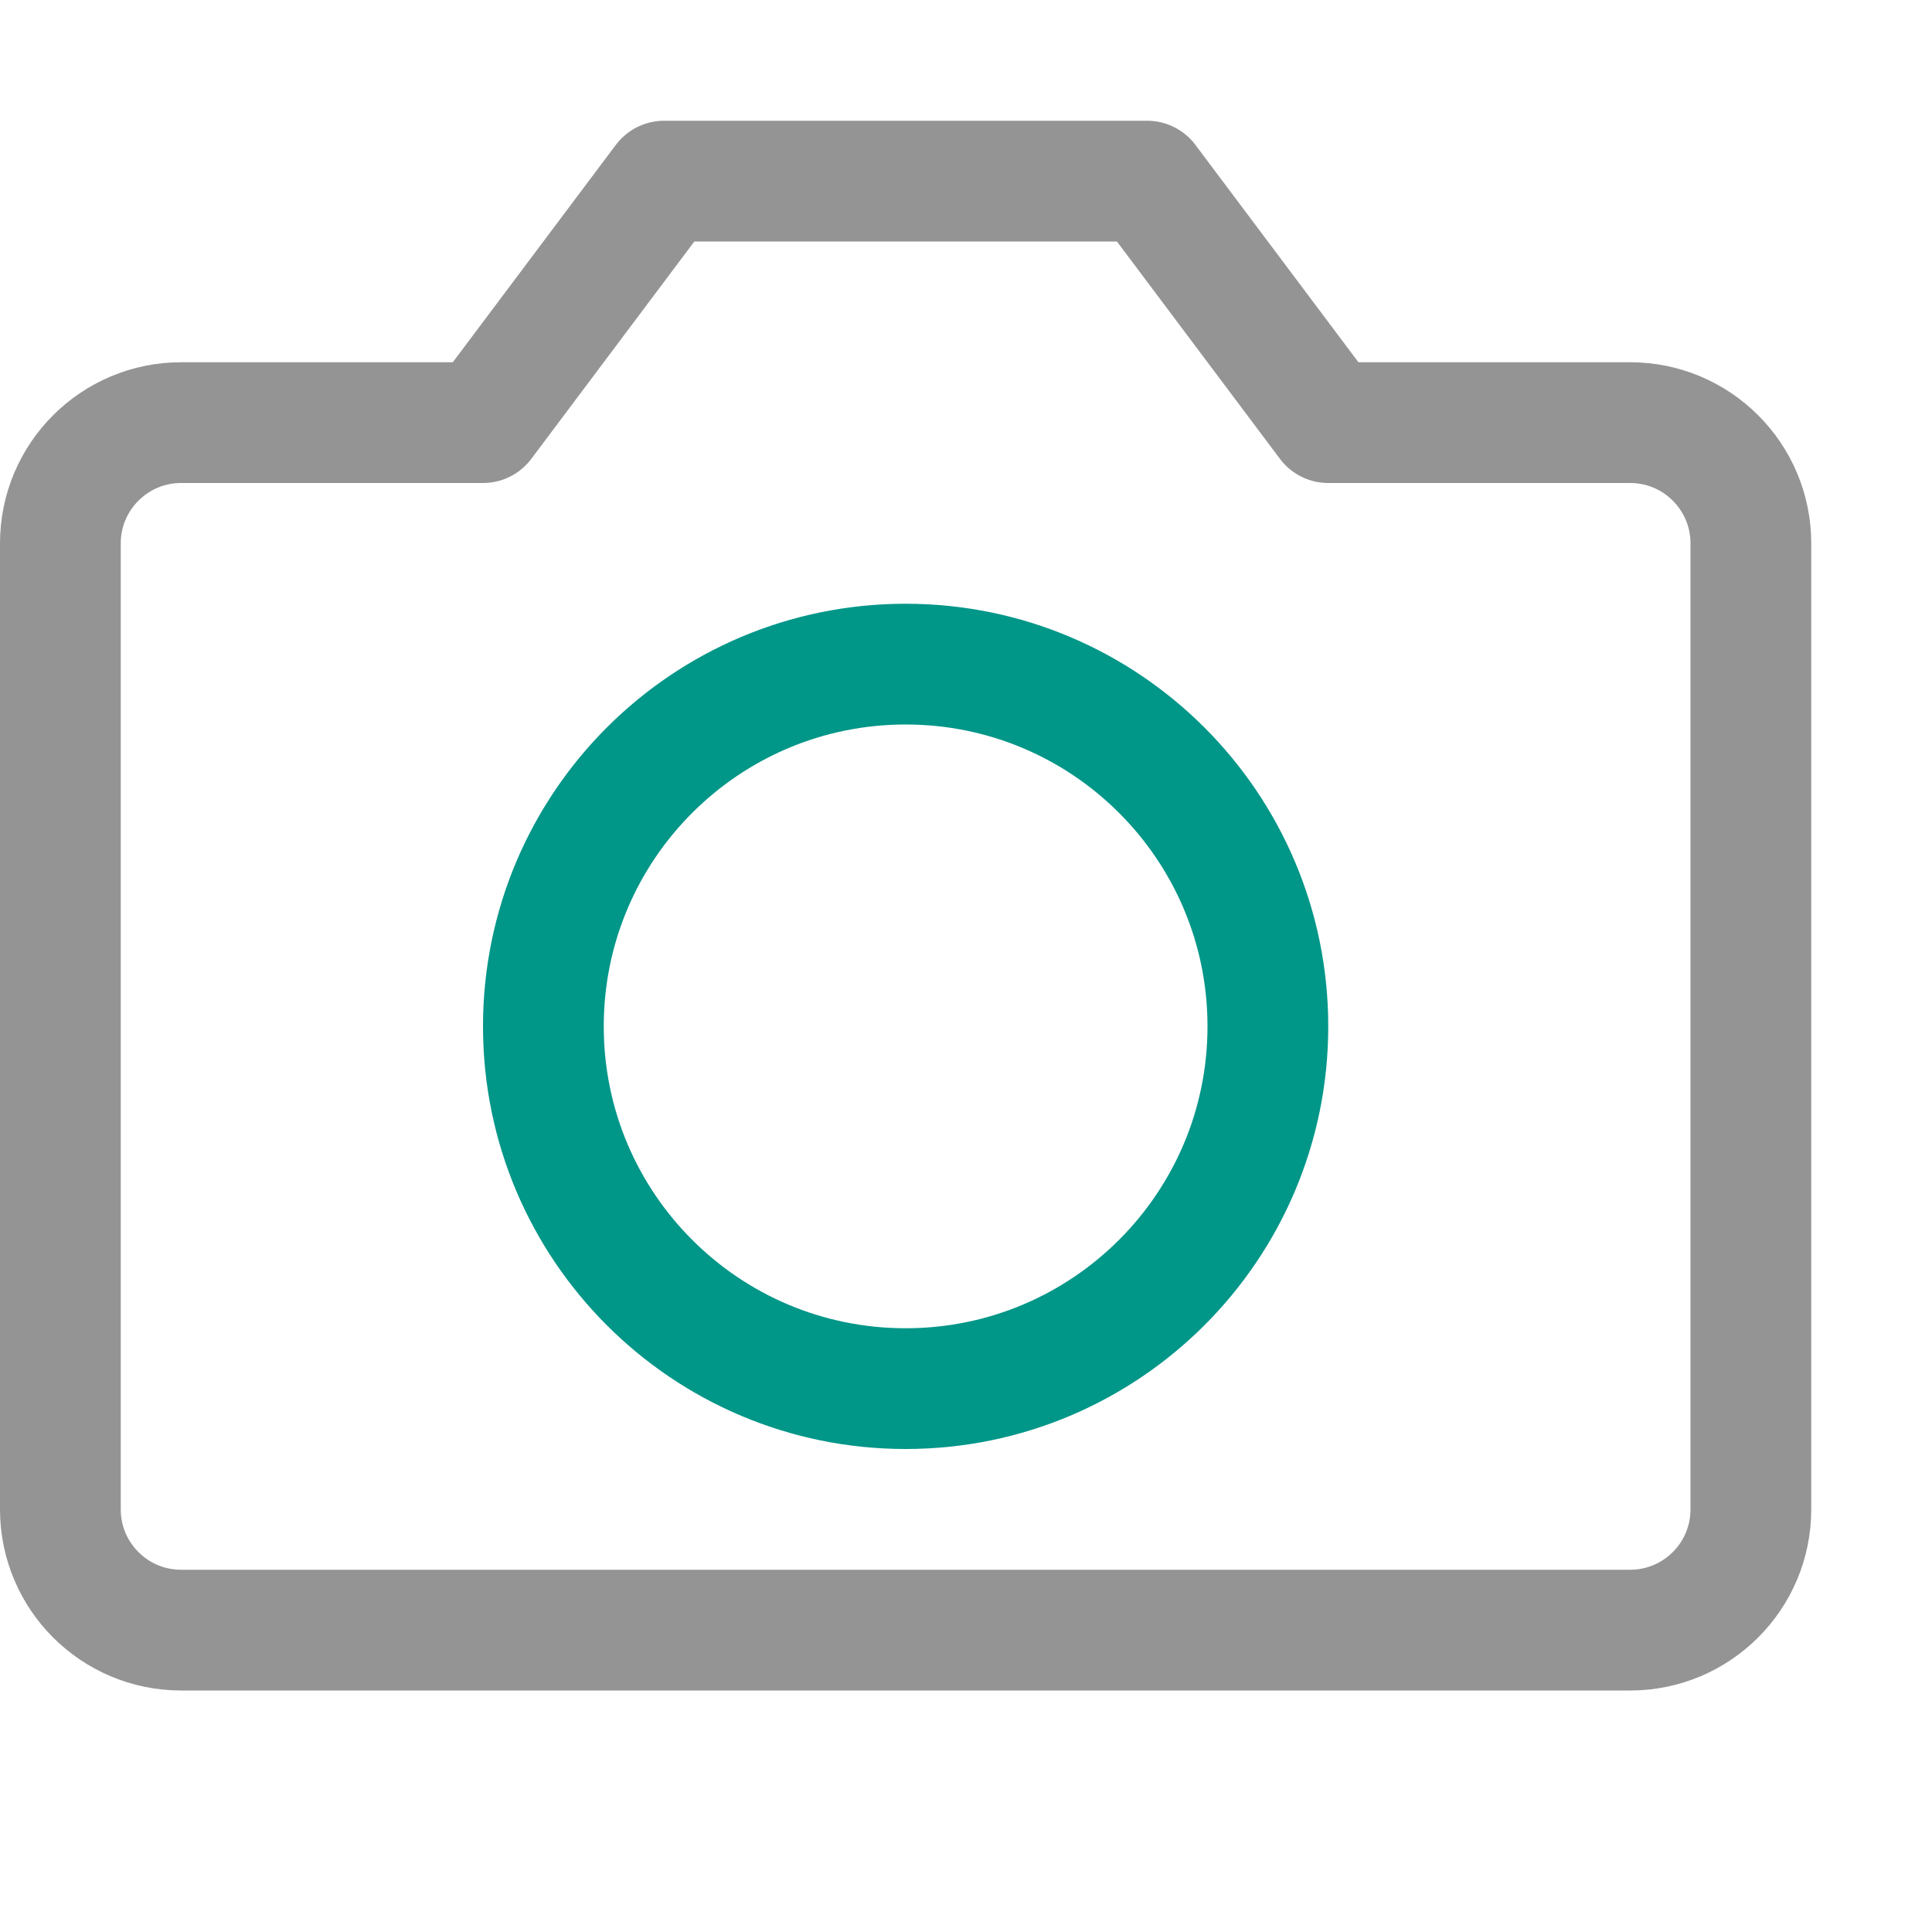
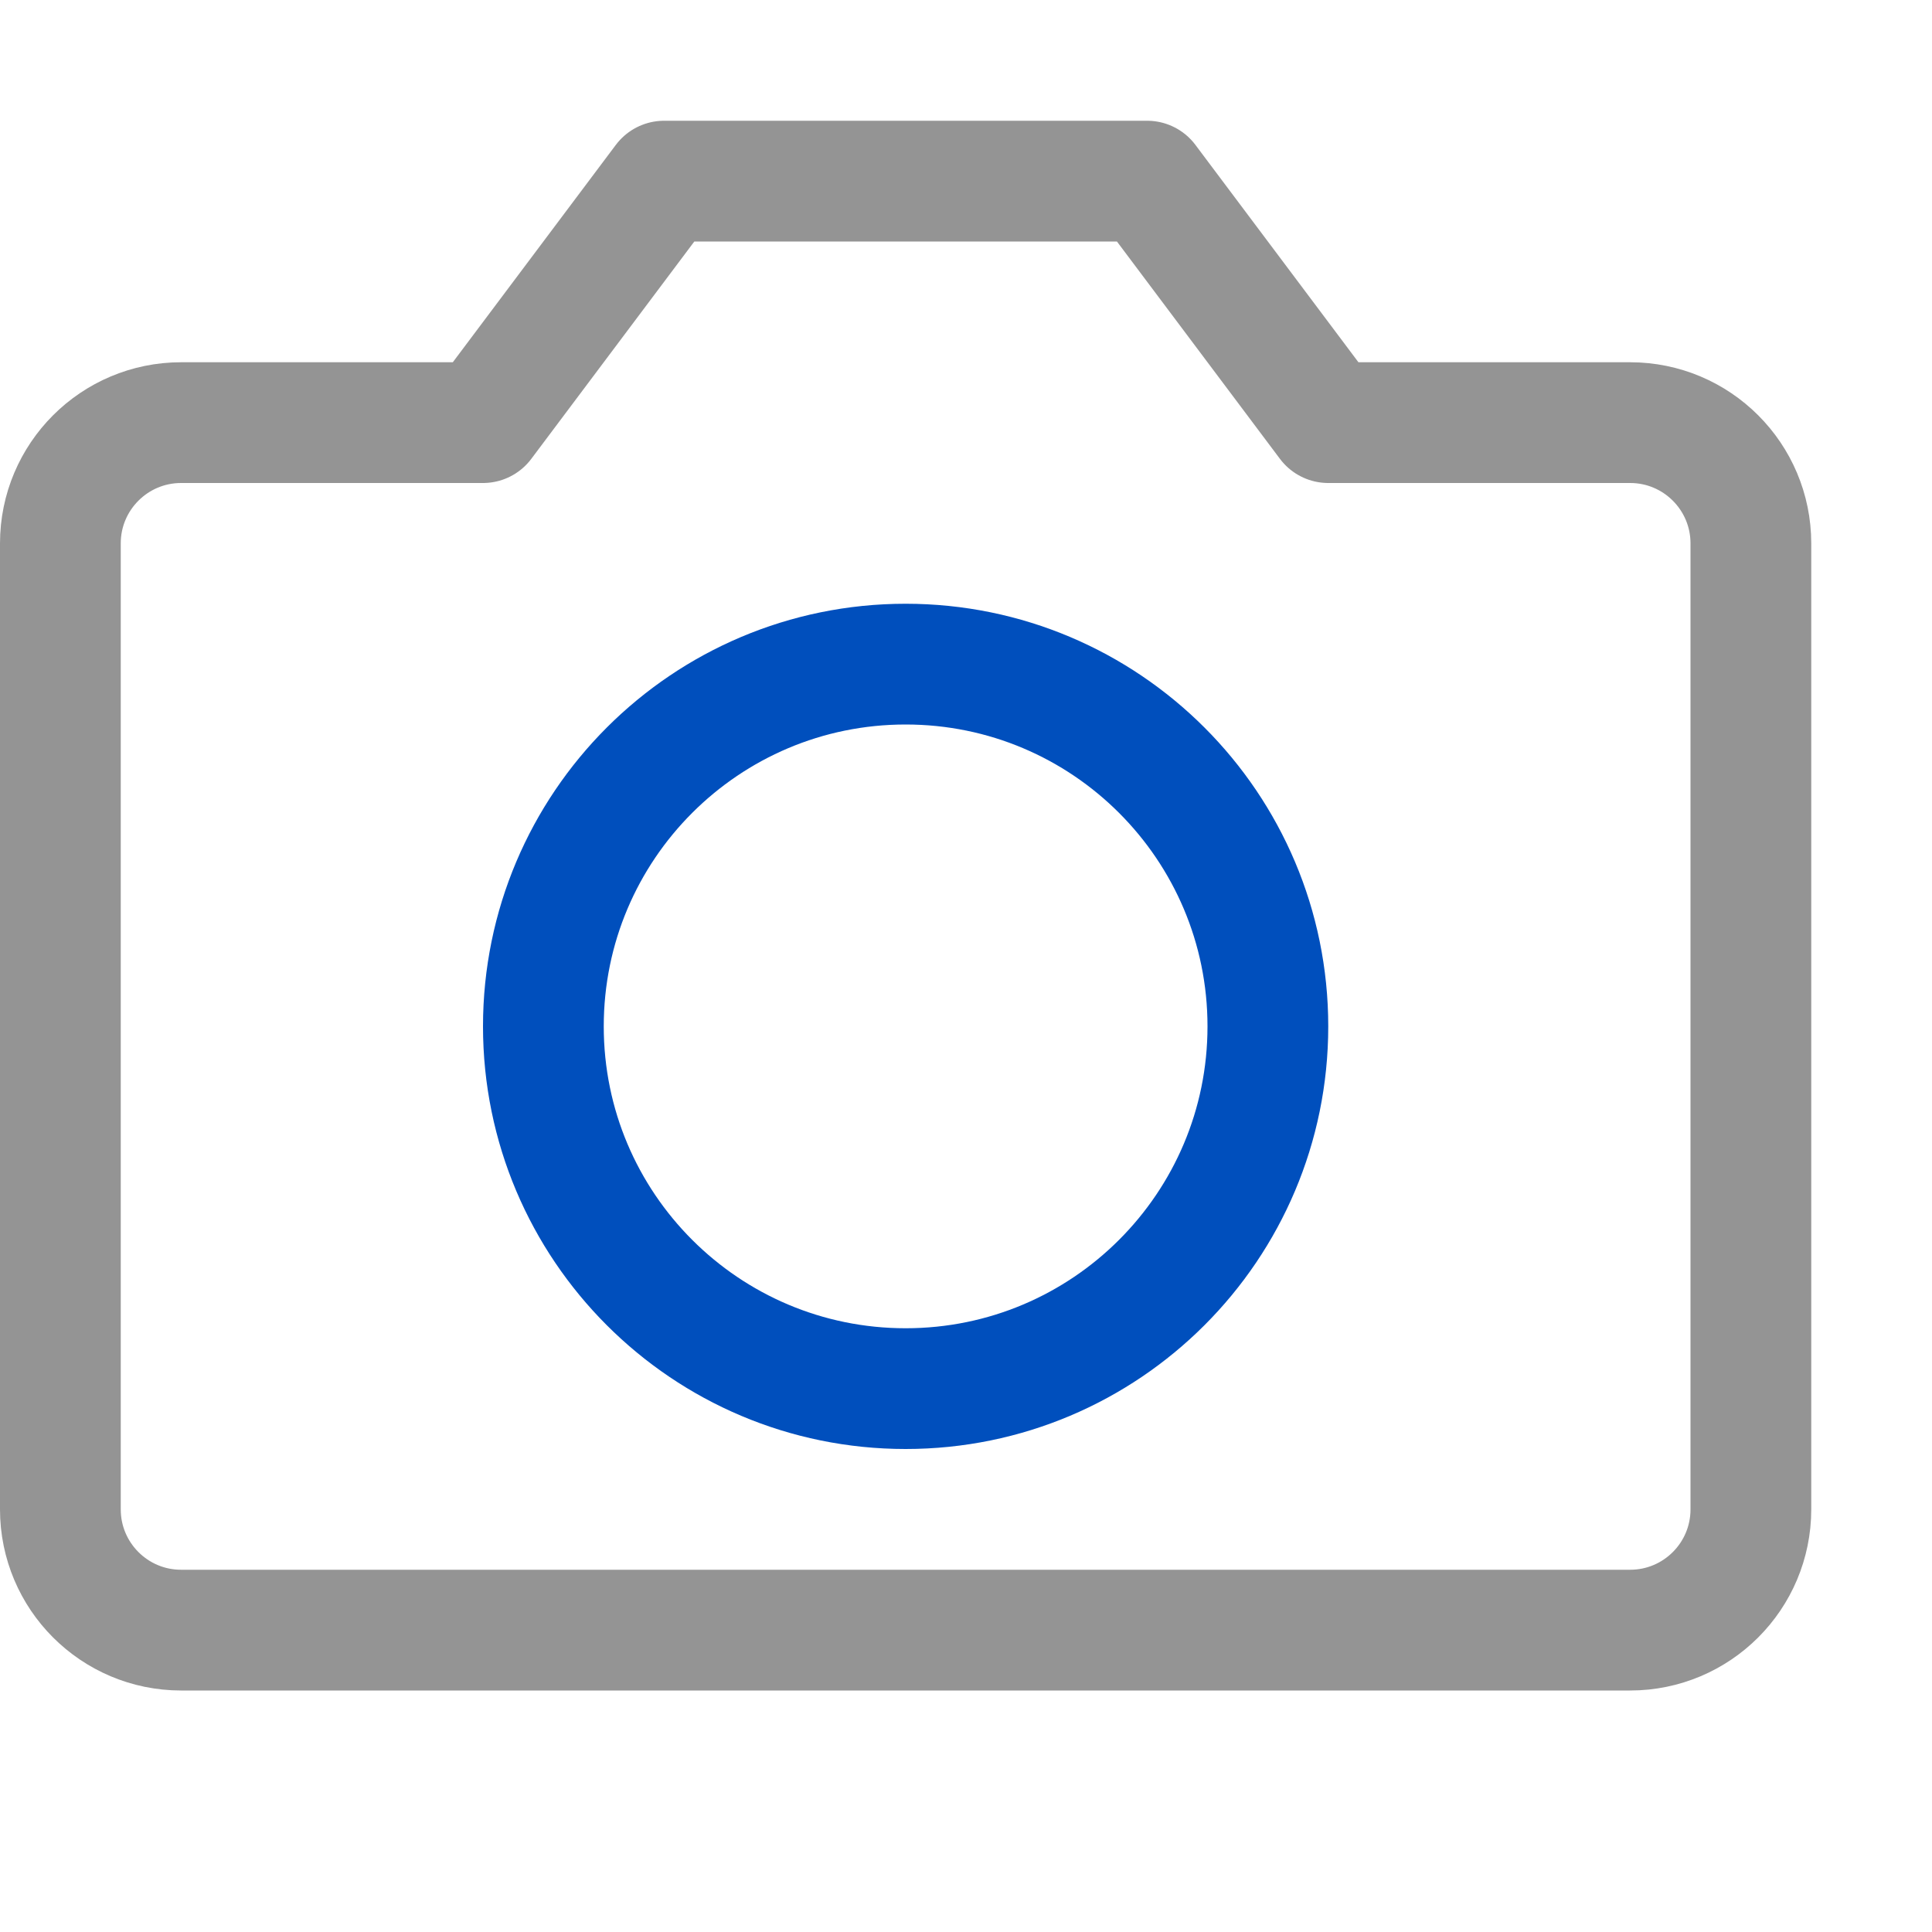
<svg xmlns="http://www.w3.org/2000/svg" width="16" height="16" viewBox="0 0 16 16">
  <path d="M1.5,3.5H4l1.5-2h4l1.5,2h2.5a1,1,0,0,1,1,1v8a1,1,0,0,1-1,1H1.5a1,1,0,0,1-1-1v-8A1,1,0,0,1,1.5,3.5Z" style="fill:none;stroke:#949494;stroke-linecap:round;stroke-linejoin:round" />
-   <circle cx="7.5" cy="8.5" r="3" style="fill:none;stroke:#009688;stroke-linecap:round;stroke-linejoin:round" />
+   <circle cx="7.5" cy="8.5" r="3" style="fill:none;stroke:#004fbd;stroke-linecap:round;stroke-linejoin:round" />
</svg>
